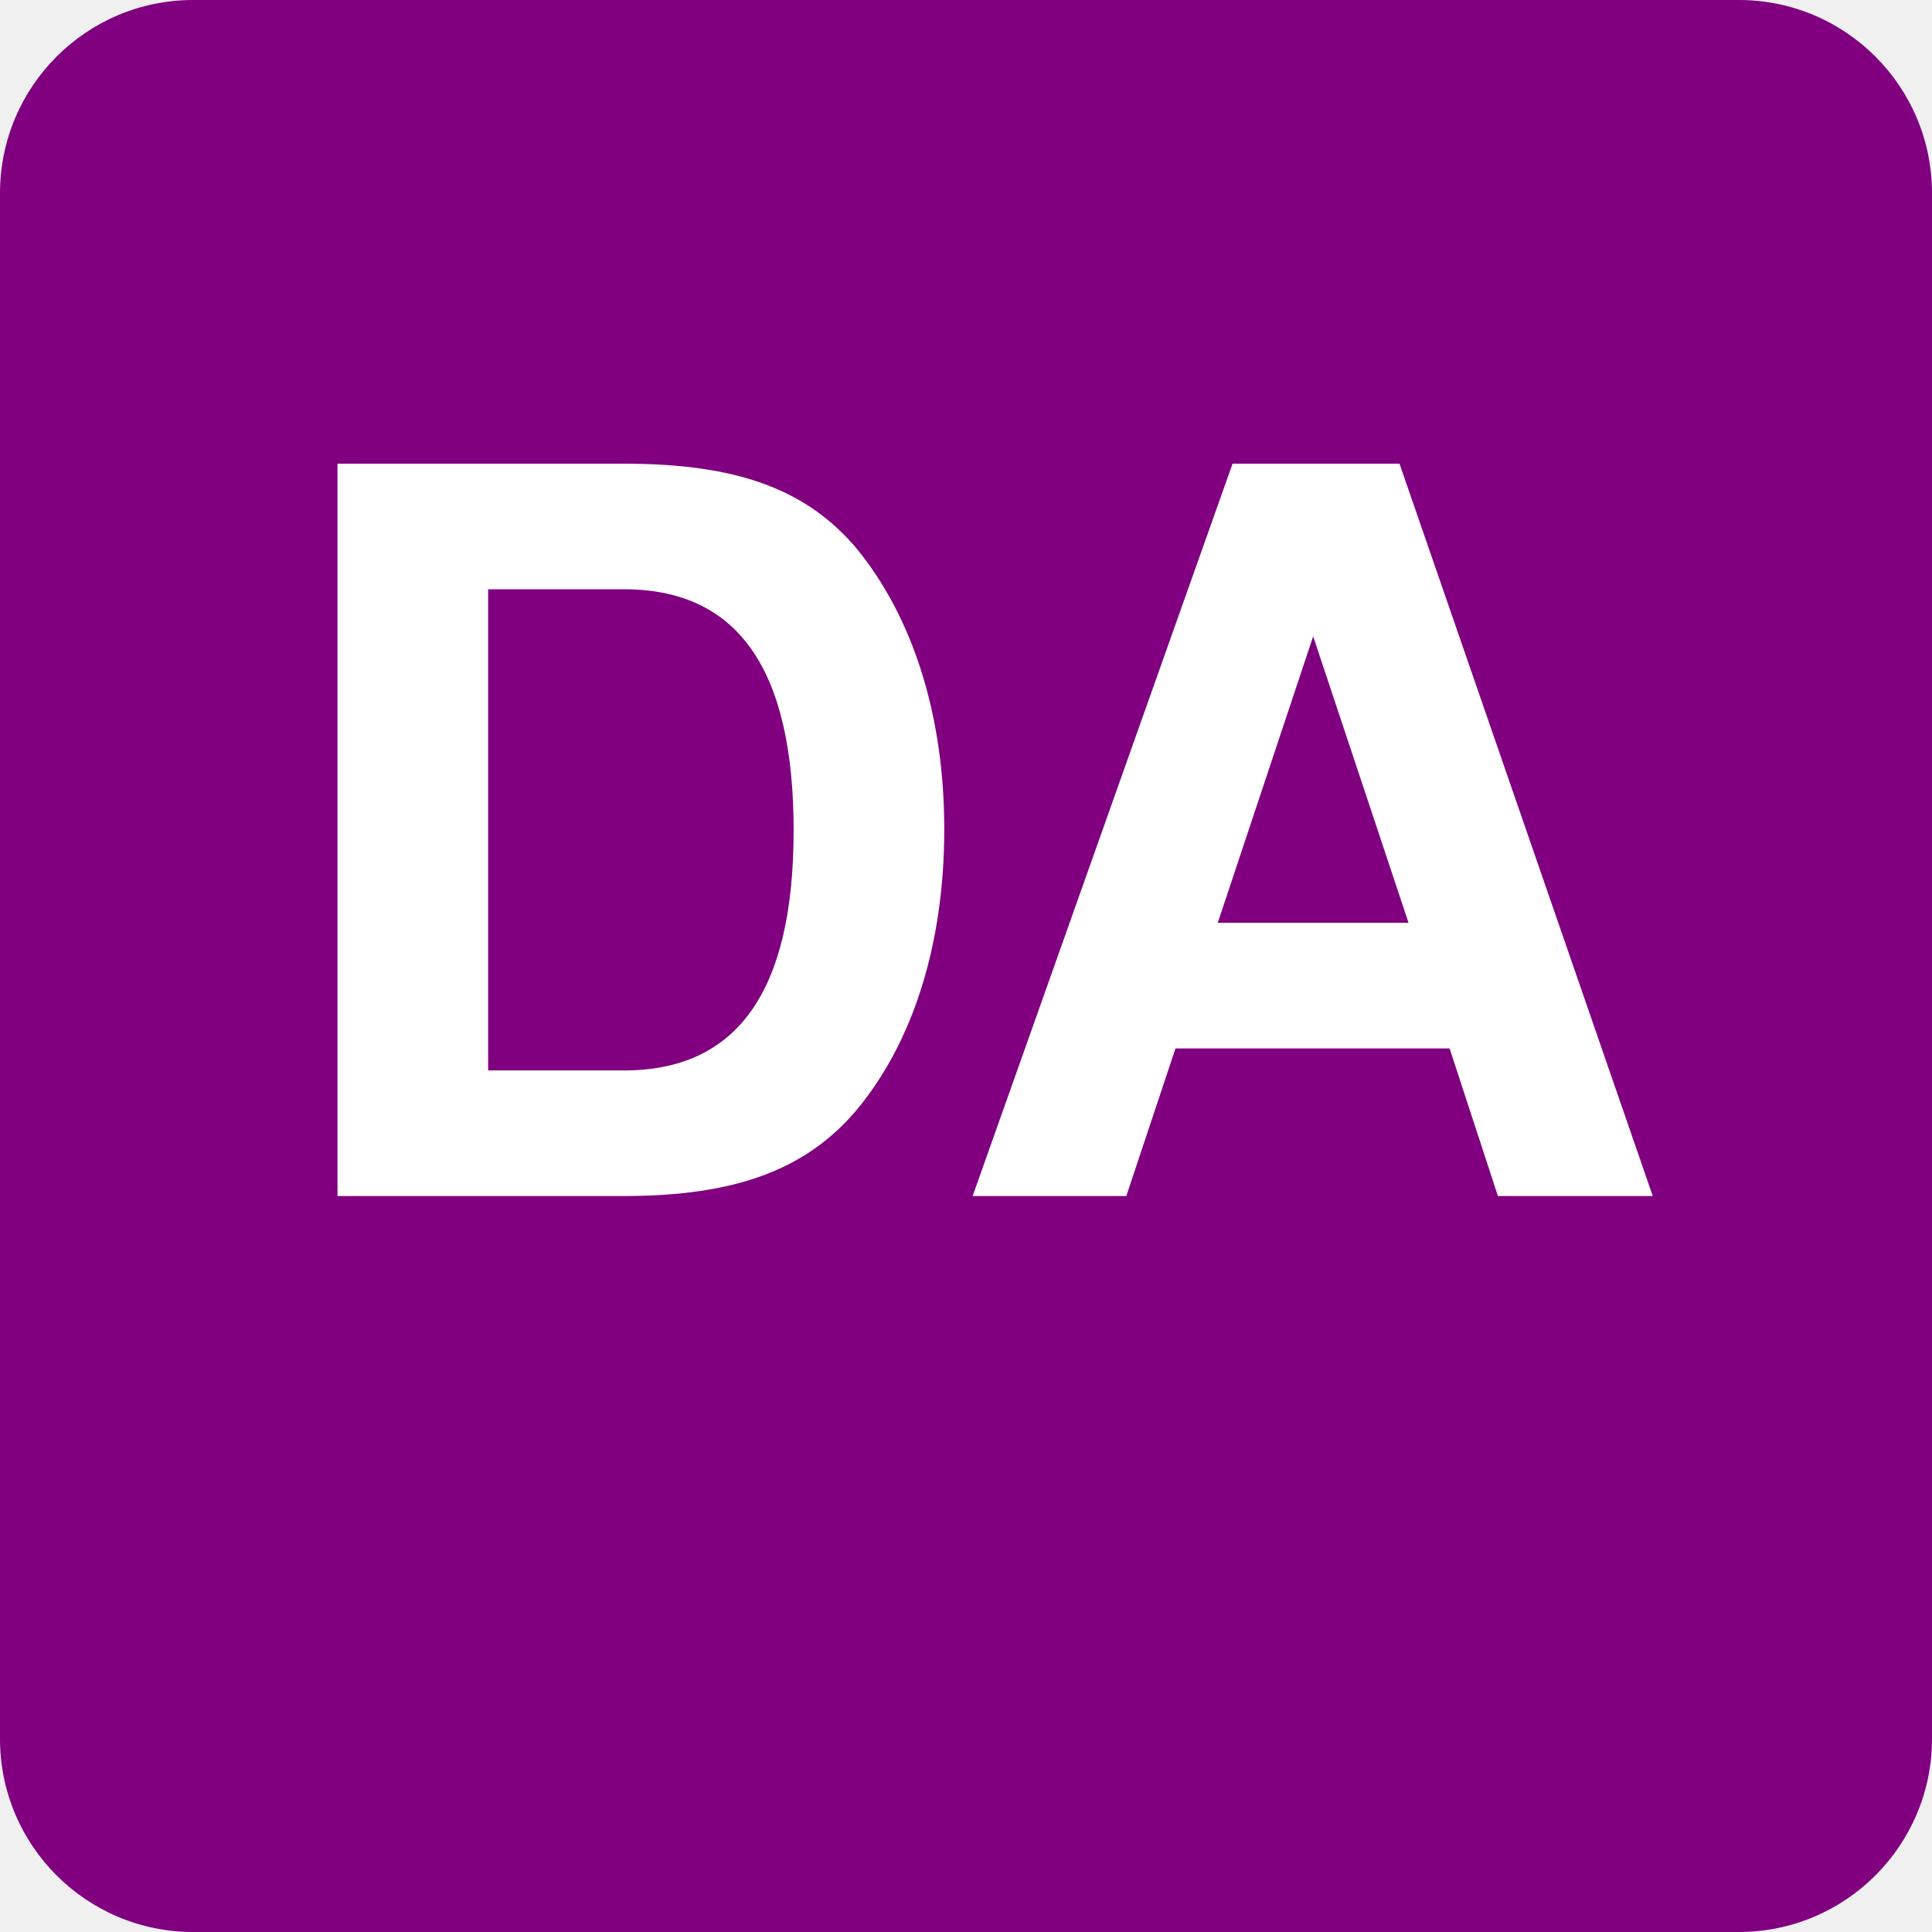
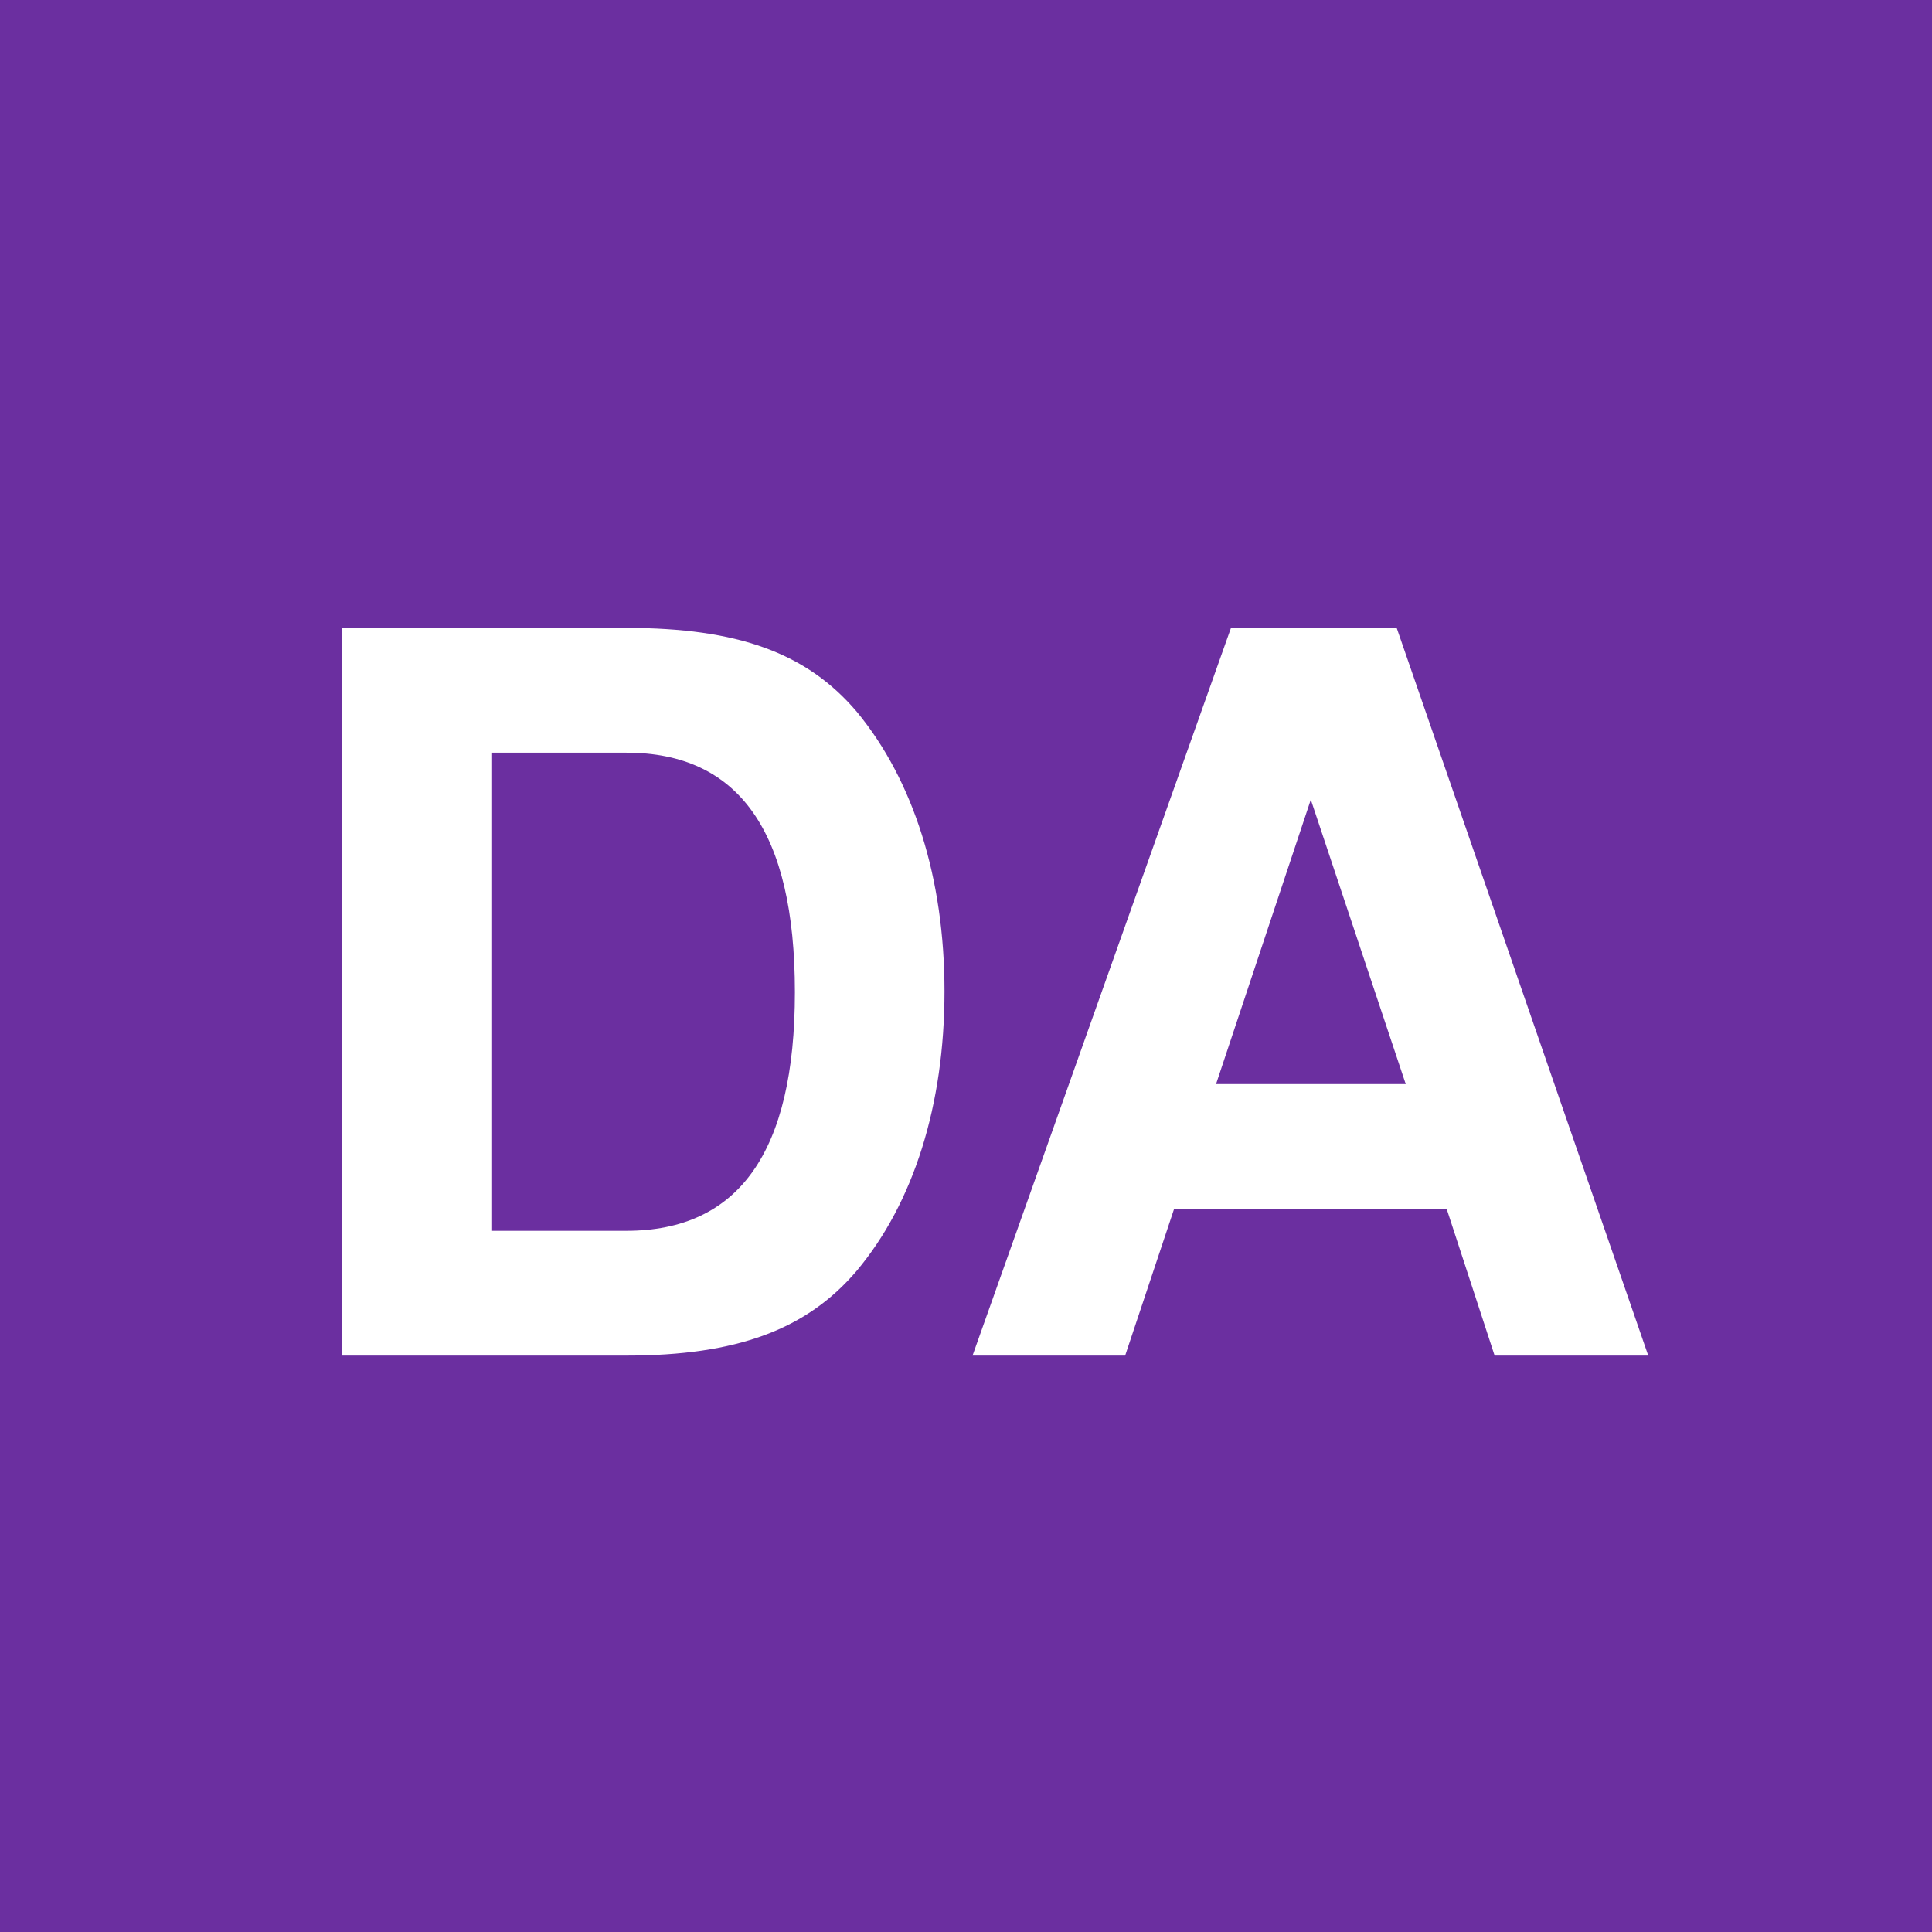
- <svg xmlns="http://www.w3.org/2000/svg" viewBox="0 0 100 100">
-   <rect width="100" height="100" rx="10" fill="#800080" />
-   <text x="50" y="50" font-family="Helvetica, Arial, sans-serif" font-size="52" font-weight="bold" fill="white" text-anchor="middle" dominant-baseline="central">DA</text>
+ <svg xmlns="http://www.w3.org/2000/svg" viewBox="0 0 180 180">
+   <rect width="180" height="180" fill="#6B2FA0" />
+   <text x="90" y="105" font-family="Helvetica, Arial, sans-serif" font-weight="bold" font-size="93" fill="white" text-anchor="middle" dominant-baseline="central">DA</text>
</svg>
